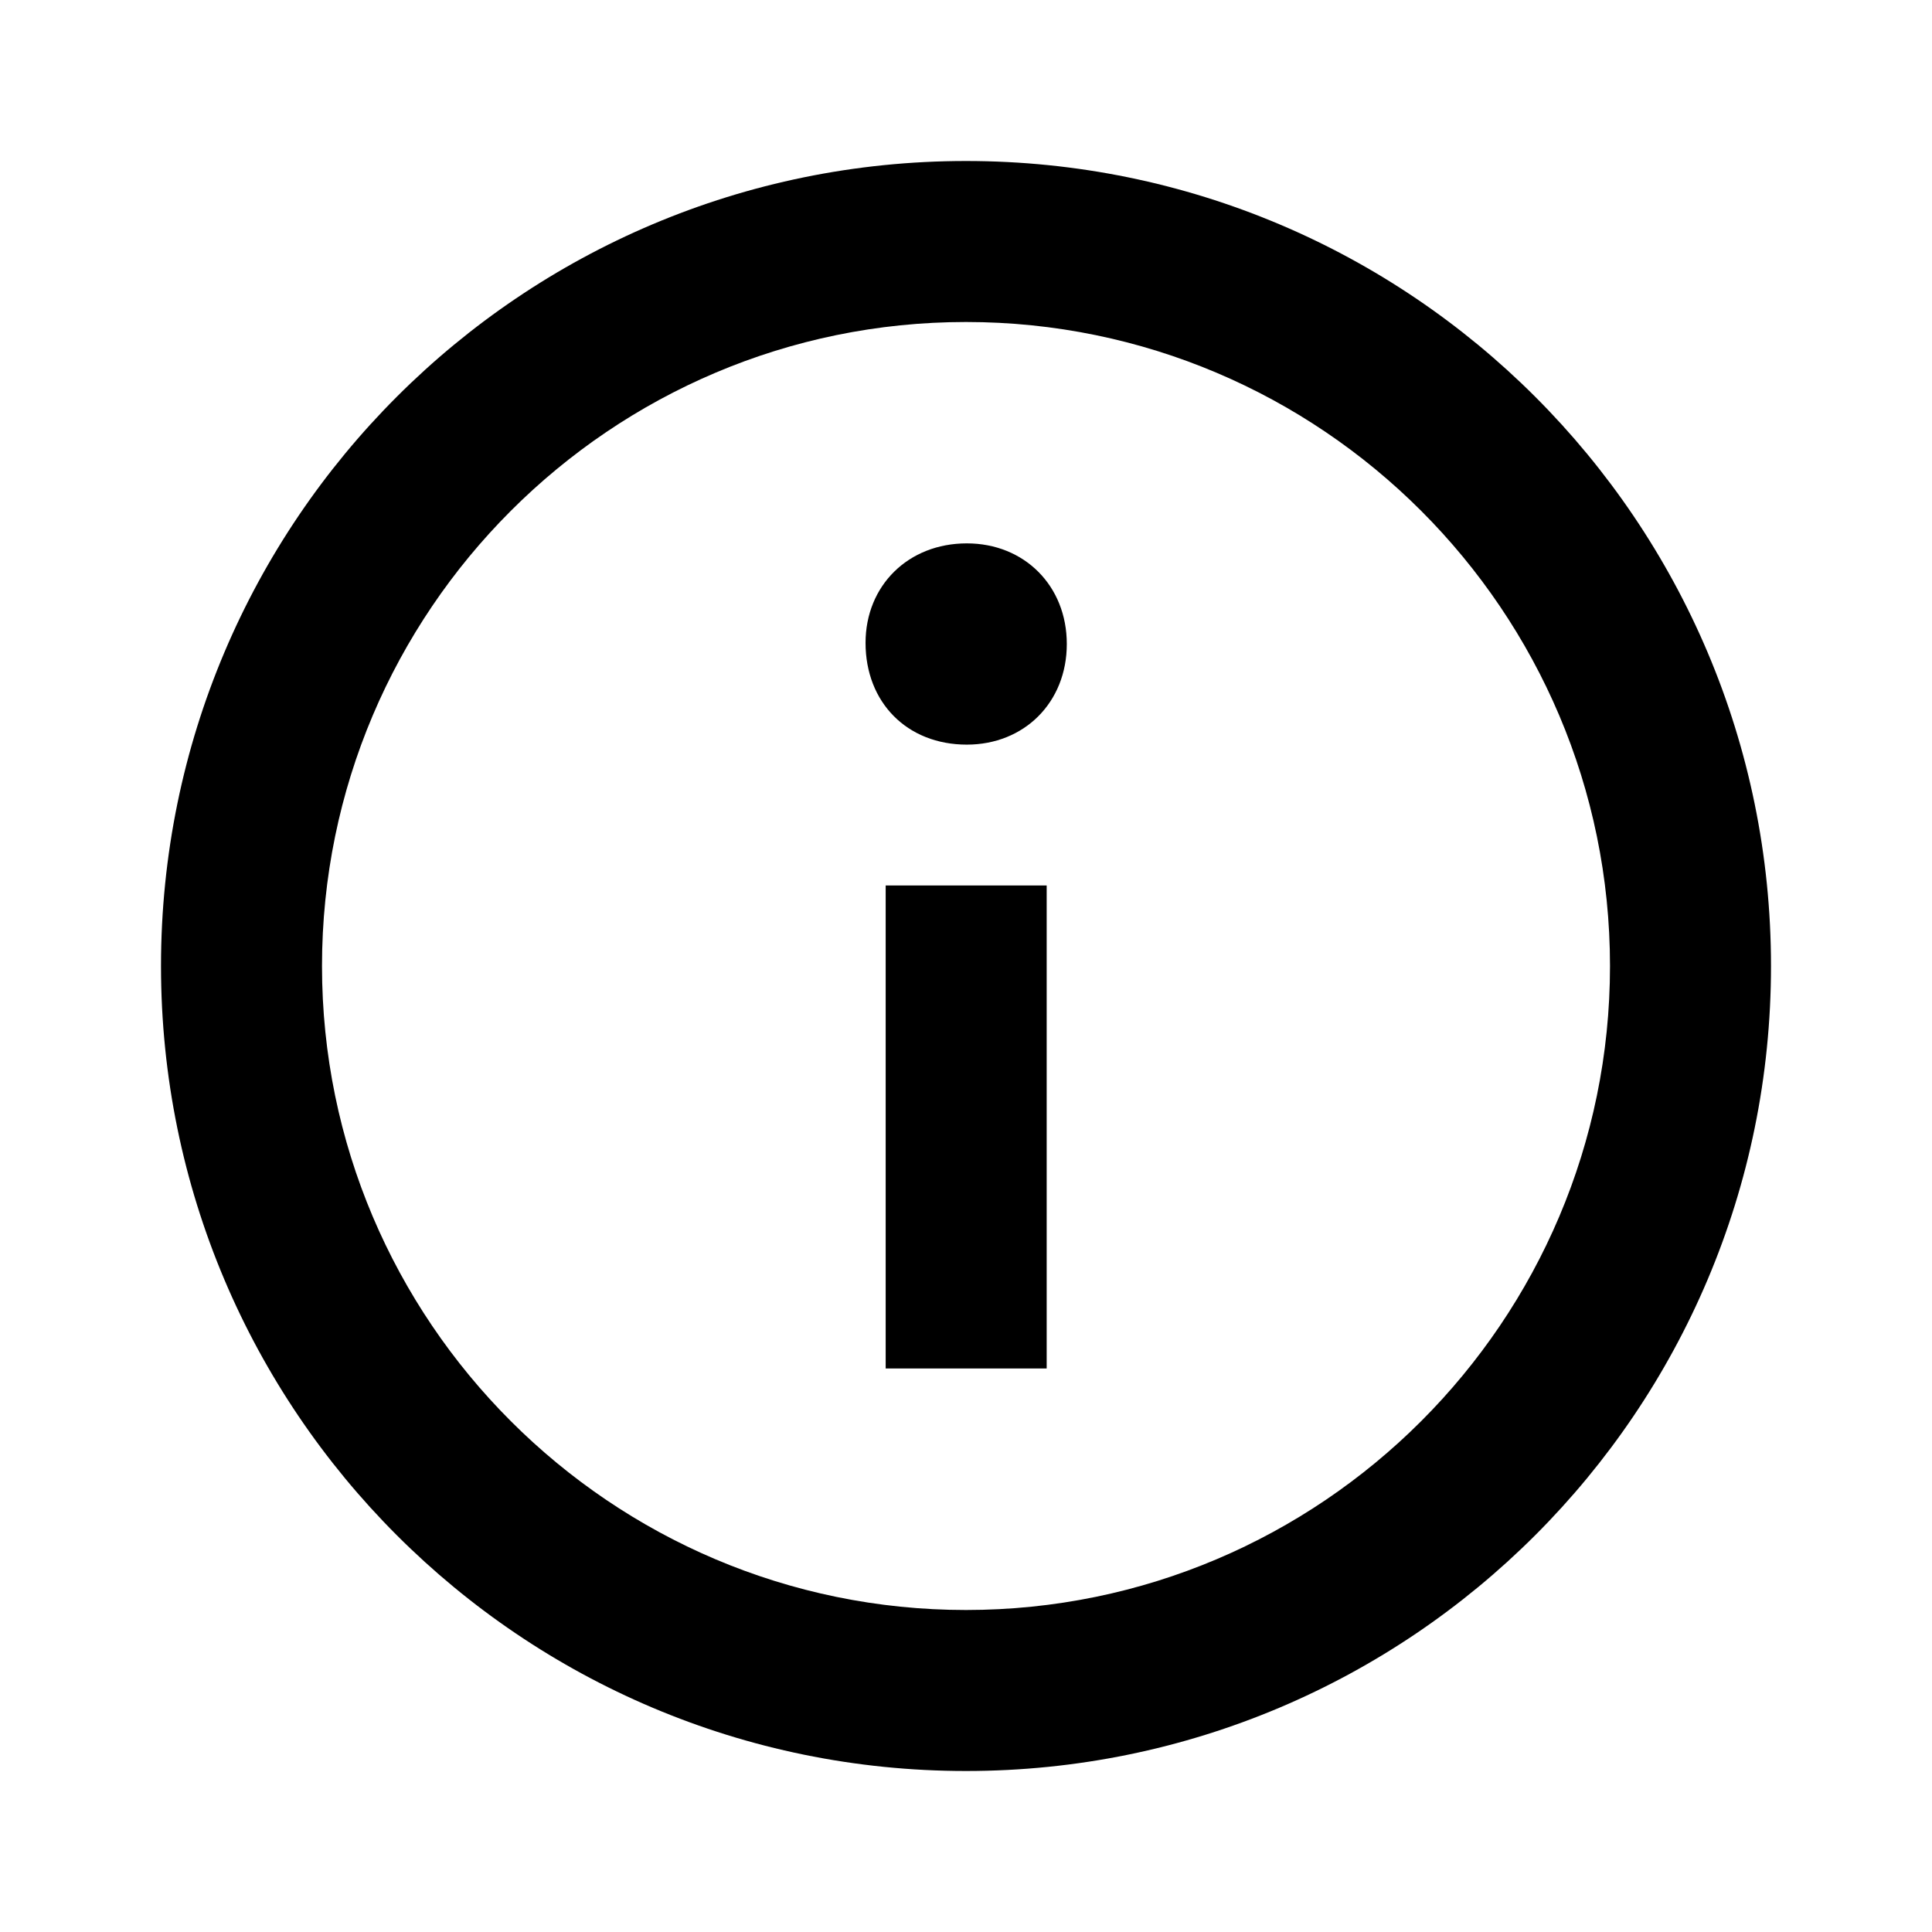
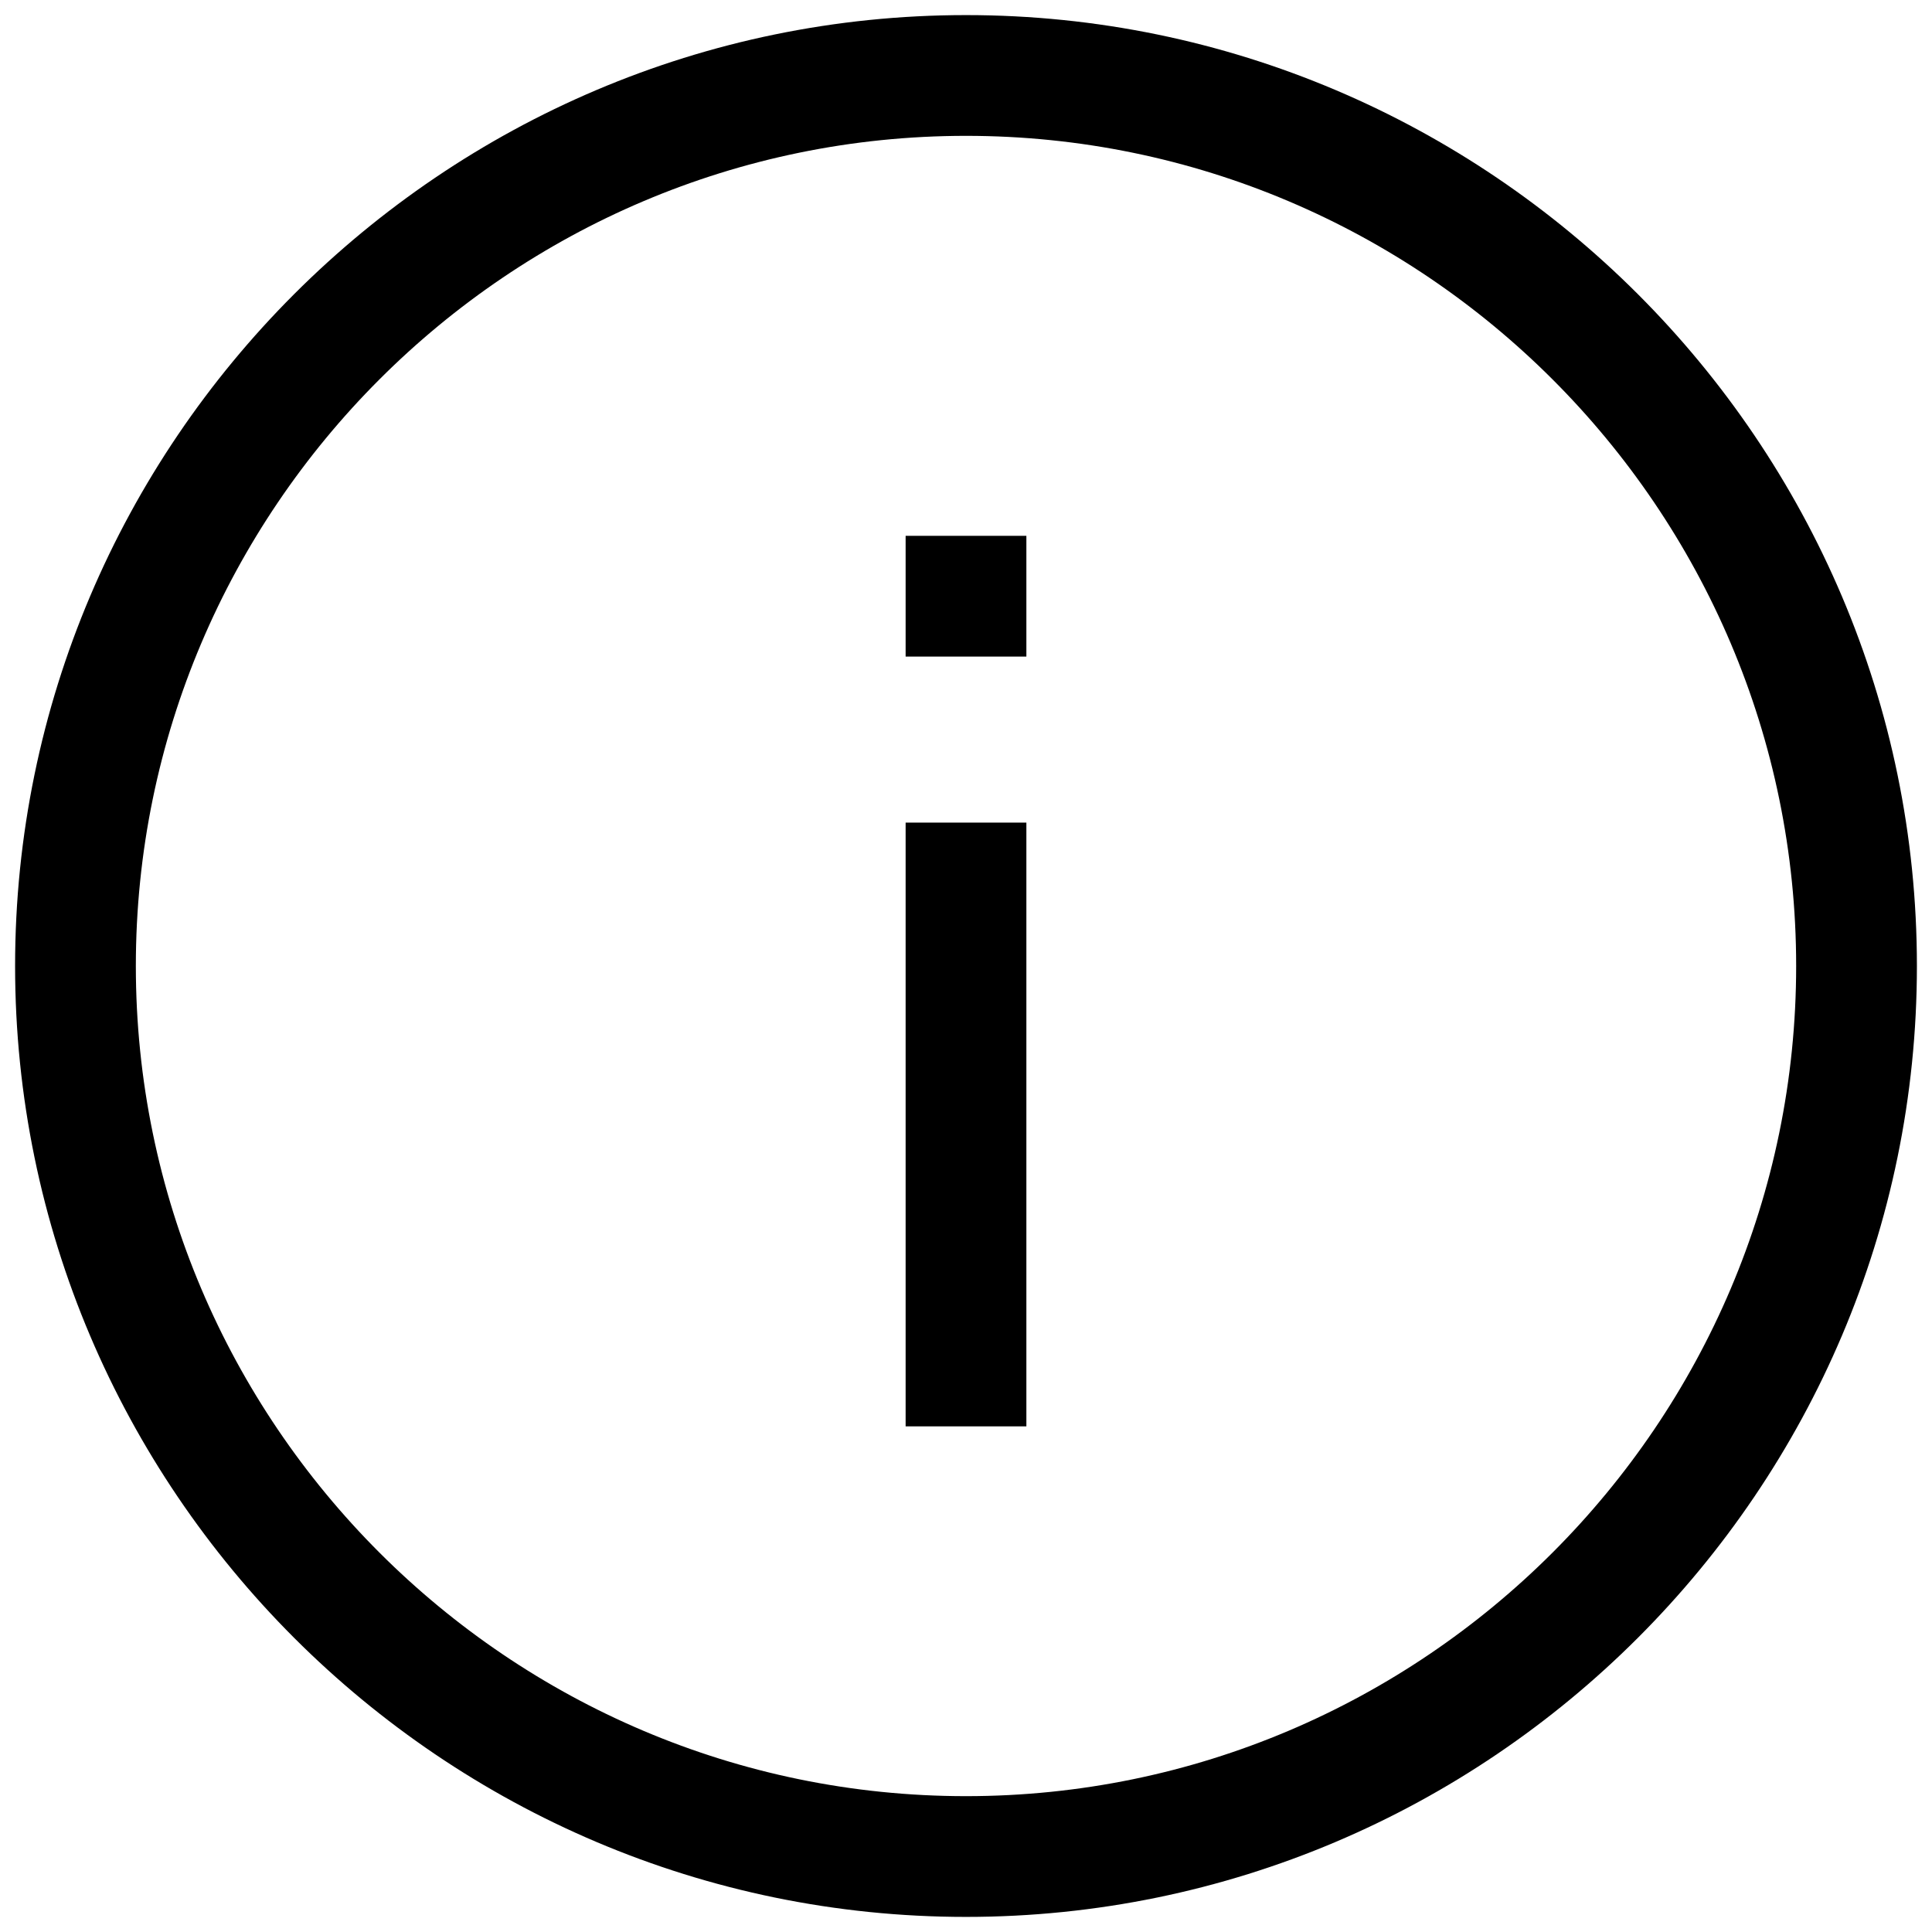
- <svg xmlns="http://www.w3.org/2000/svg" viewBox="0 0 512 512" version="1.1" fill="#000000">
+ <svg xmlns="http://www.w3.org/2000/svg" fill="#000000" viewBox="0 0 128 128" id="Layer_1" version="1.1" xml:space="preserve">
  <g id="SVGRepo_bgCarrier" stroke-width="0" />
  <g id="SVGRepo_tracerCarrier" stroke-linecap="round" stroke-linejoin="round" />
  <g id="SVGRepo_iconCarrier">
-     <g id="Page-1" stroke="none" stroke-width="1" fill="none" fill-rule="evenodd">
-       <g id="about-white" fill="#000000" transform="translate(42.66667, 42.66667)">
-         <path d="M213.333,3.55271368e-14 C95.513,3.55271368e-14 3.55271368e-14,95.512 3.55271368e-14,213.333 C3.55271368e-14,331.154 95.513,426.667 213.333,426.667 C331.155,426.667 426.667,331.154 426.667,213.333 C426.667,95.512 331.155,3.55271368e-14 213.333,3.55271368e-14 Z M213.333,384 C119.228,384 42.667,307.439 42.667,213.333 C42.667,119.228 119.228,42.667 213.333,42.667 C307.44,42.667 384,119.228 384,213.333 C384,307.439 307.44,384 213.333,384 Z M240.047,128 C240.047,143.468 228.785,154.667 213.55,154.667 C197.699,154.667 186.713,143.468 186.713,127.704 C186.713,112.554 197.996,101.333 213.55,101.333 C228.785,101.333 240.047,112.554 240.047,128 Z M192.047,192 L234.713,192 L234.713,320 L192.047,320 L192.047,192 Z" id="Shape"> </path>
-       </g>
+     <g>
+       <path d="M64,1C29.3,1,1,29.3,1,64s28.3,63,63,63s63-28.3,63-63S98.7,1,64,1z M64,119C33.7,119,9,94.3,9,64S33.7,9,64,9 s55,24.7,55,55S94.3,119,64,119z" />
+       <rect height="40" width="8" x="60" y="54.5" />
+       <rect height="8" width="8" x="60" y="35.5" />
    </g>
  </g>
</svg>
